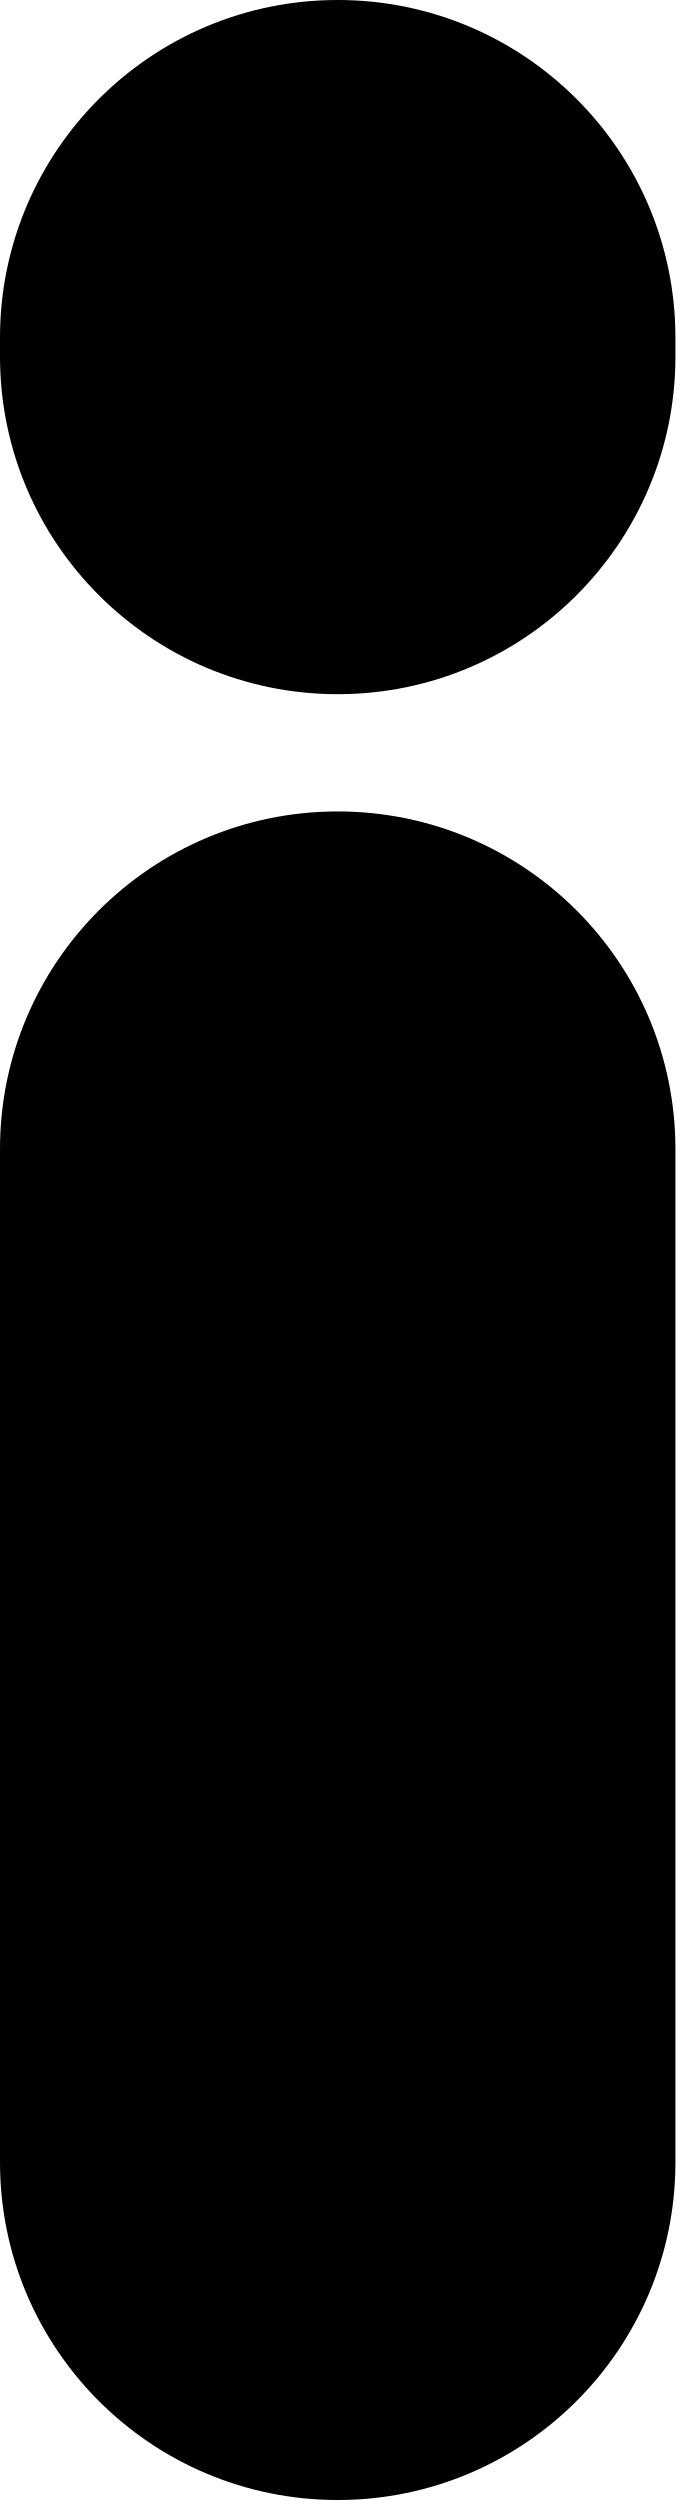
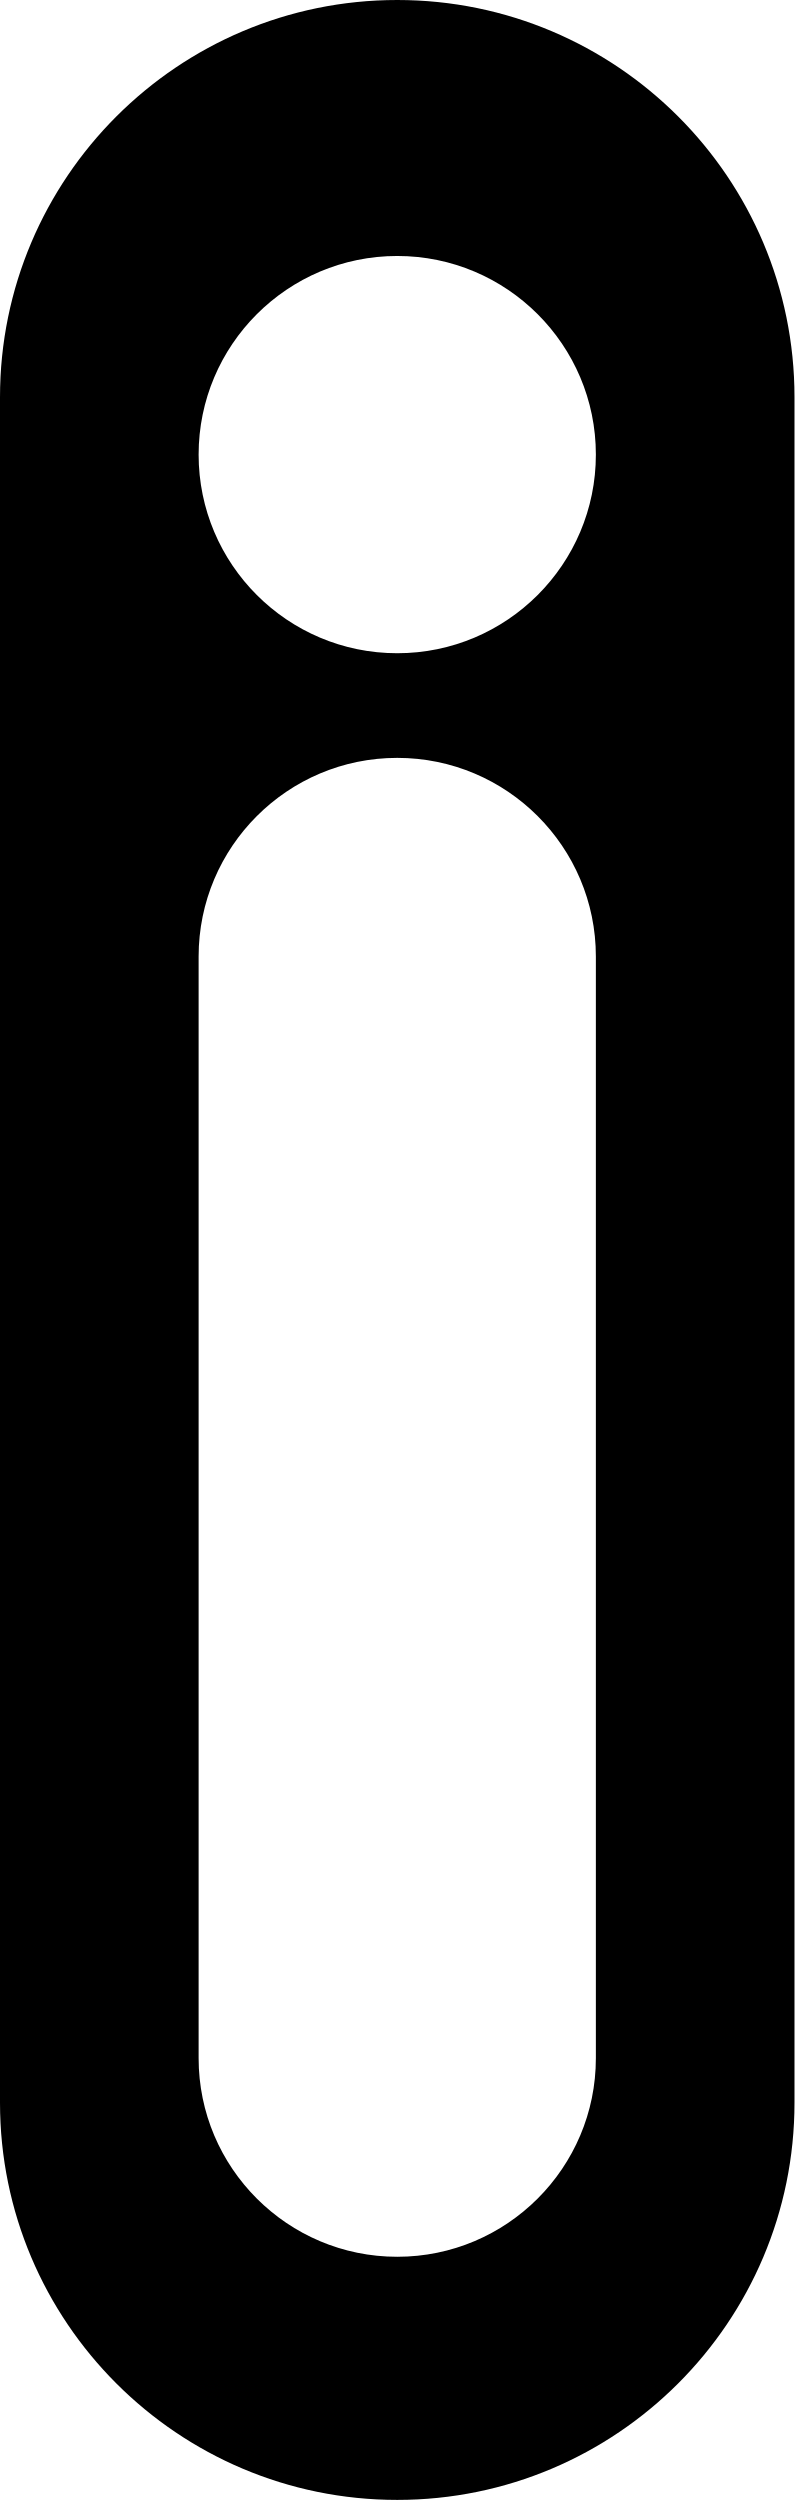
- <svg xmlns="http://www.w3.org/2000/svg" width="144" height="533" viewBox="0 0 144 533" fill="none">
-   <path d="M1.25889e-05 461L3.14722e-06 245C1.40906e-06 205.235 32.236 173 72 173C111.765 173 144 205.235 144 245L144 461C144 500.764 111.765 533 72 533C32.236 533 1.4327e-05 500.765 1.25889e-05 461Z" fill="black" />
-   <path d="M144 72L144 76C144 115.765 111.765 148 72 148C32.236 148 1.40906e-06 115.764 3.14722e-06 76L3.32206e-06 72C5.06022e-06 32.236 32.236 -4.88538e-06 72 -3.14722e-06C111.765 -1.40906e-06 144 32.236 144 72Z" fill="black" />
+ <svg xmlns="http://www.w3.org/2000/svg" width="100%" height="100%" viewBox="0 0 150 472" version="1.1" xml:space="preserve" style="fill-rule:evenodd;clip-rule:evenodd;stroke-linejoin:round;stroke-miterlimit:2;">
+   <g transform="matrix(1,0,0,1,-1106.102,-2691.558)">
+     <path d="M1106.102,2766.558C1106.102,2725.165 1139.709,2691.558 1181.102,2691.558C1222.496,2691.558 1256.102,2725.165 1256.102,2766.558L1256.102,3088.542C1256.102,3129.936 1222.496,3163.542 1181.102,3163.542C1139.709,3163.542 1106.102,3129.936 1106.102,3088.542L1106.102,2766.558ZM1181.102,2739.887C1160.406,2739.887 1143.602,2756.69 1143.602,2777.387C1143.602,2798.084 1160.406,2814.887 1181.102,2814.887C1201.799,2814.887 1218.602,2798.084 1218.602,2777.387C1218.602,2756.69 1201.799,2739.887 1181.102,2739.887ZM1143.602,2872.146L1143.602,3080.137C1143.602,3100.834 1160.406,3117.637 1181.102,3117.637C1201.799,3117.637 1218.602,3100.834 1218.602,3080.137L1218.602,2872.146C1218.602,2851.449 1201.799,2834.646 1181.102,2834.646C1160.406,2834.646 1143.602,2851.449 1143.602,2872.146Z" />
+   </g>
</svg>
